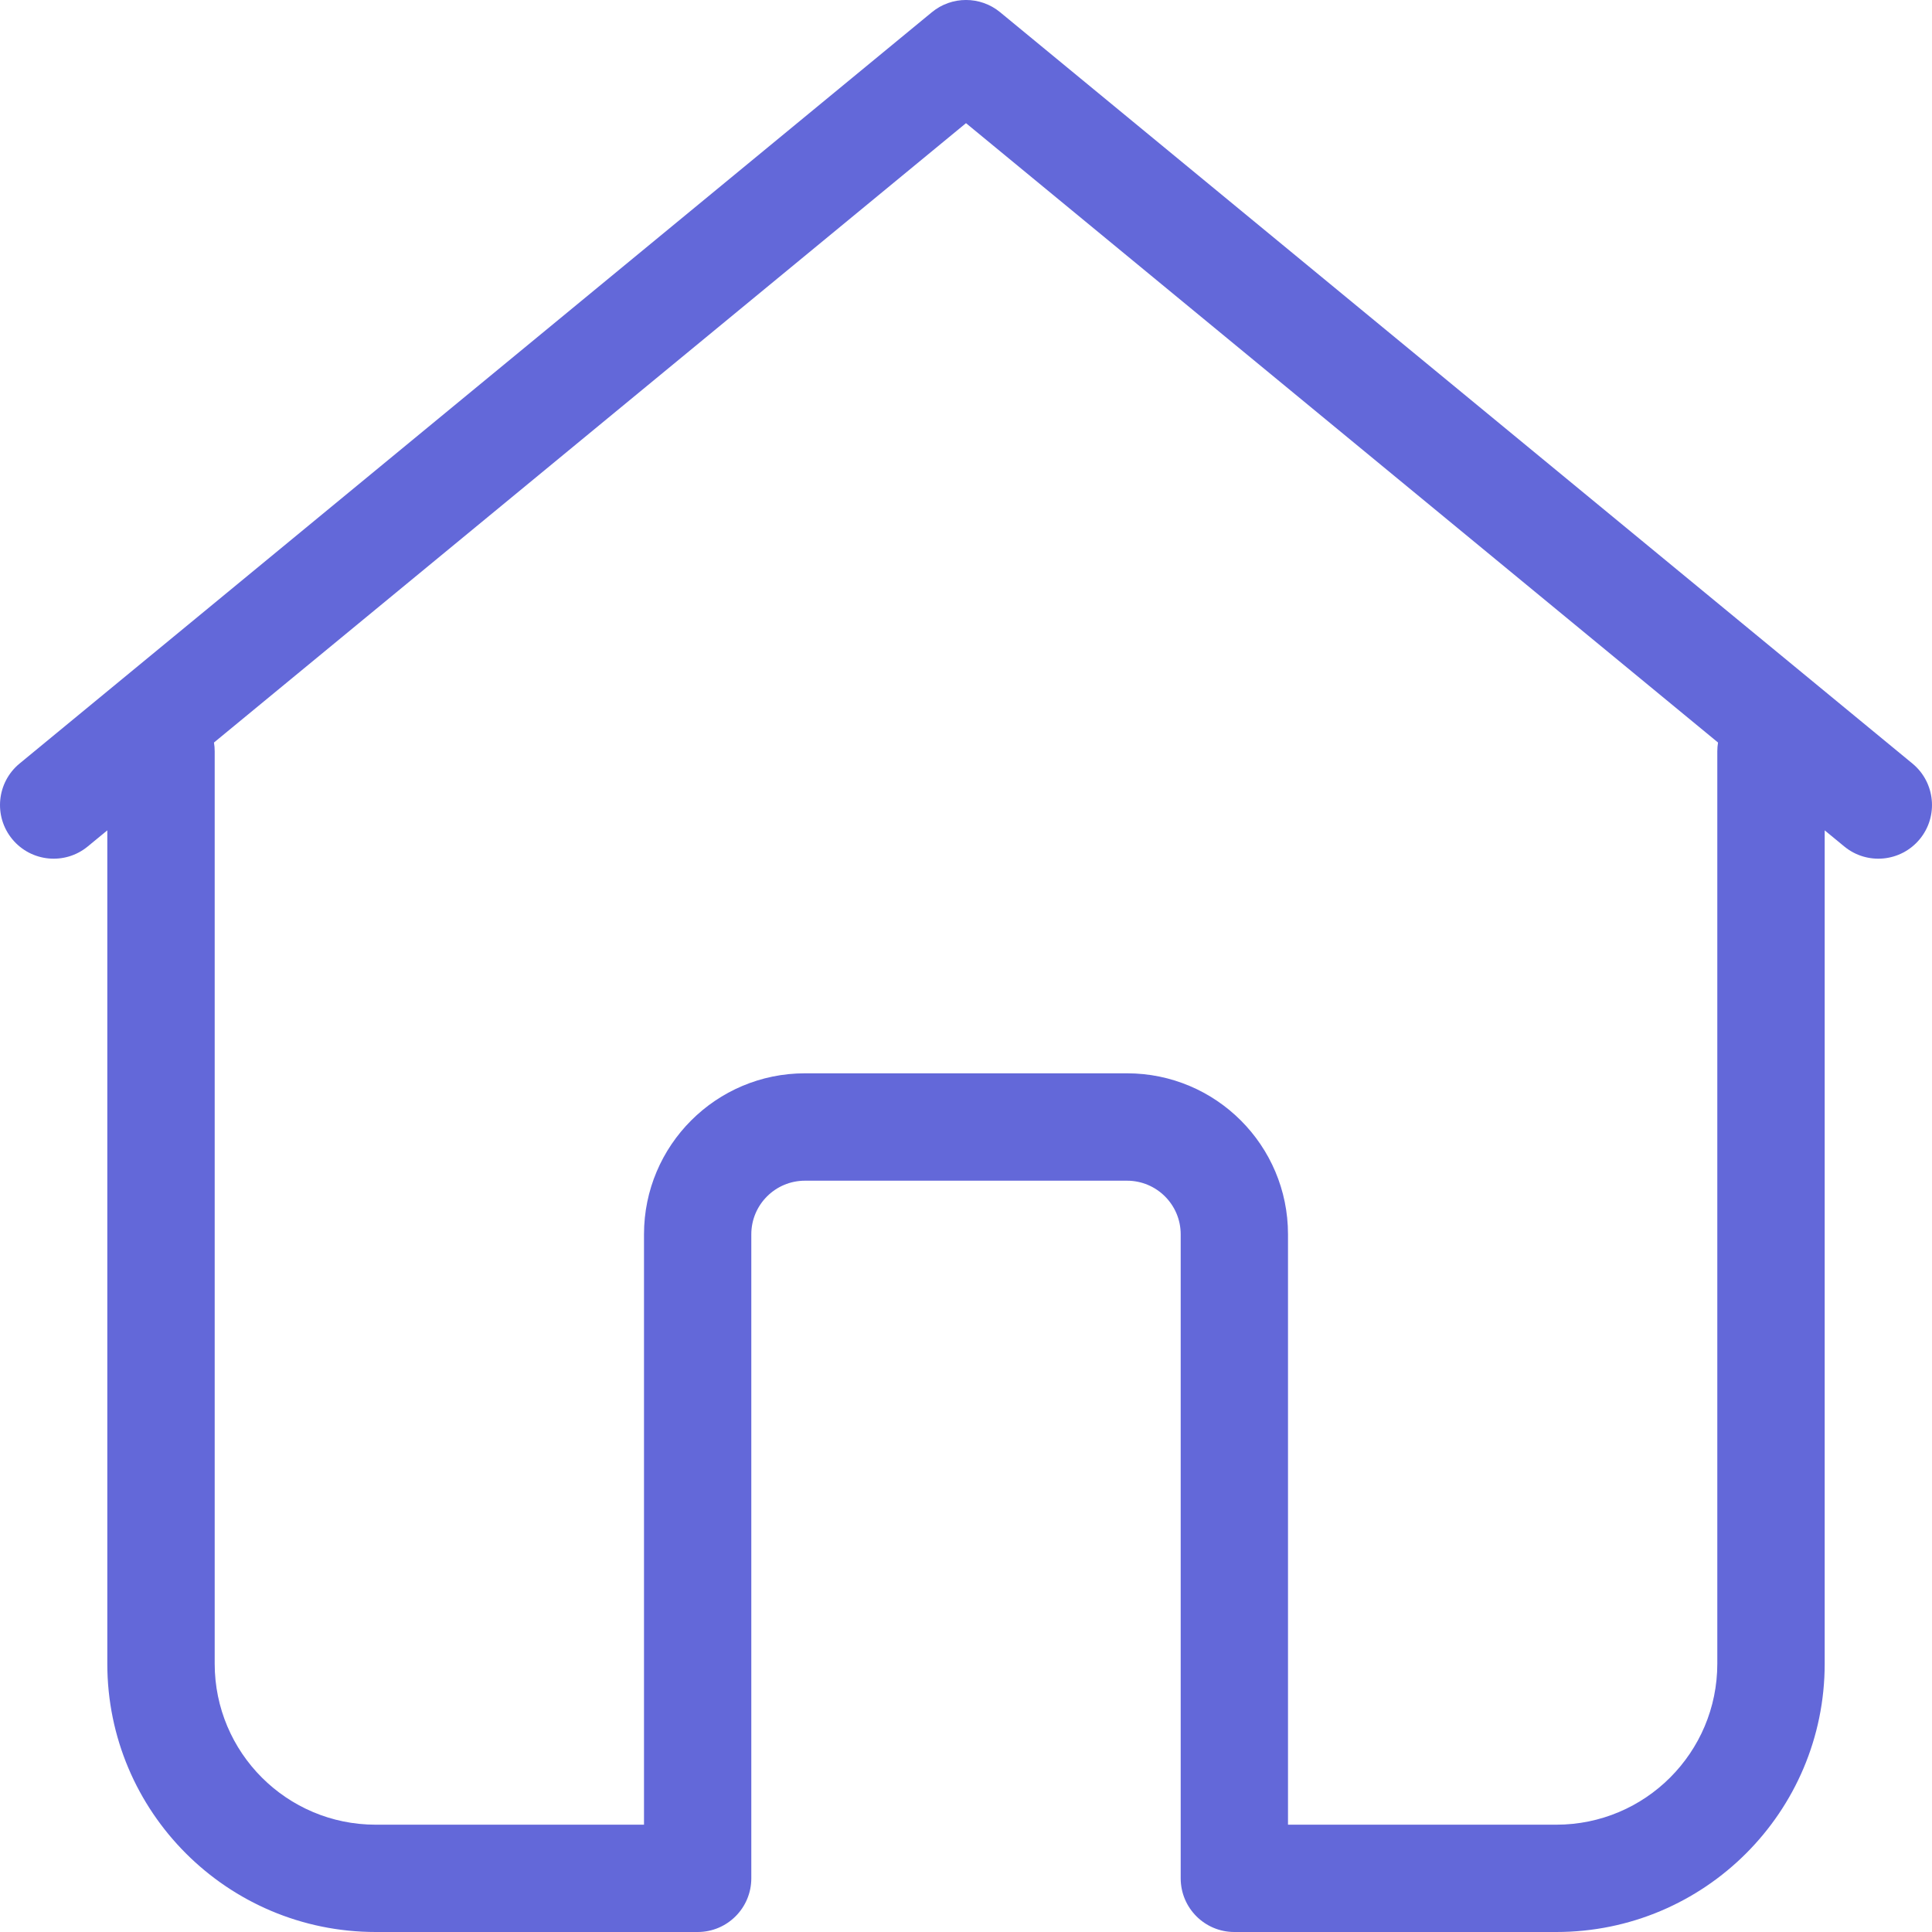
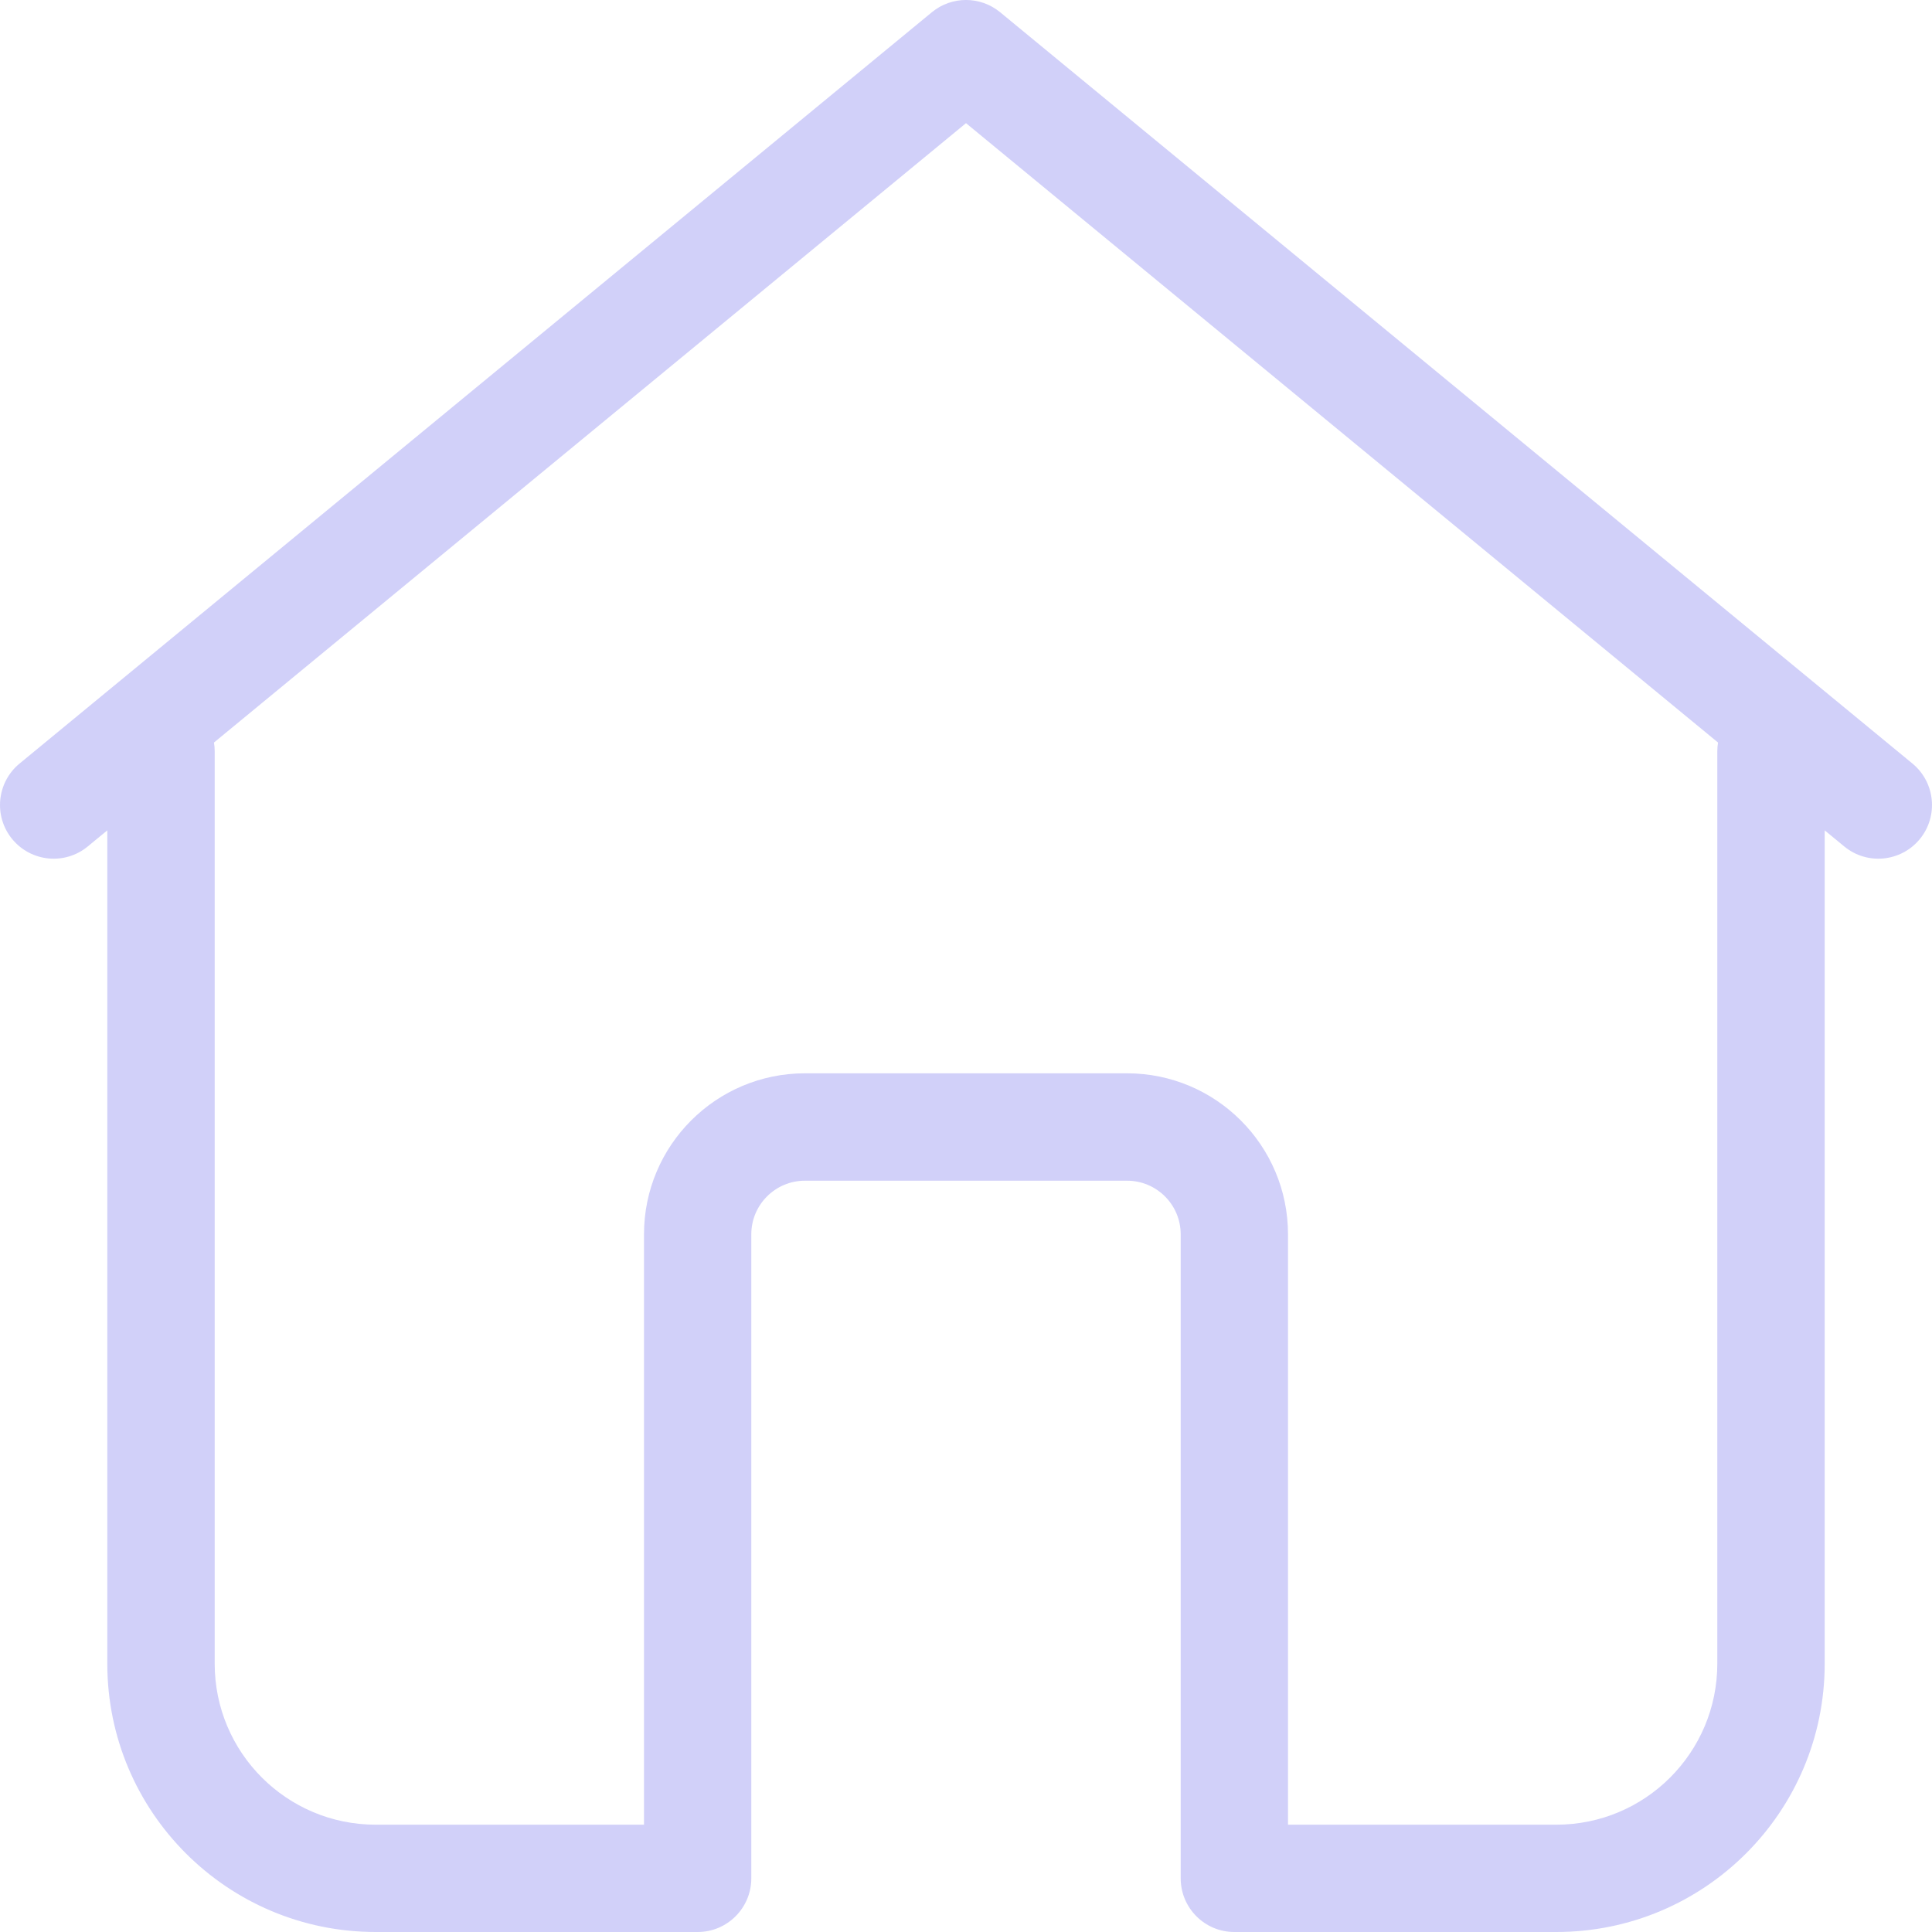
<svg xmlns="http://www.w3.org/2000/svg" width="24" height="24" viewBox="0 0 24 24" fill="none">
-   <path d="M22.667 10.315V20.667C22.667 22.508 21.174 24 19.333 24H15.333C14.965 24 14.667 23.701 14.667 23.333V15.333C14.667 14.965 14.368 14.667 14 14.667H10C9.632 14.667 9.333 14.965 9.333 15.333V23.333C9.333 23.701 9.035 24 8.667 24H4.667C2.826 24 1.333 22.508 1.333 20.667V10.315L1.09 10.515C0.806 10.749 0.386 10.708 0.152 10.424C-0.082 10.14 -0.041 9.719 0.243 9.485L11.576 0.152C11.822 -0.051 12.178 -0.051 12.424 0.152L23.757 9.485C24.041 9.719 24.082 10.14 23.848 10.424C23.614 10.708 23.194 10.749 22.91 10.515L22.667 10.315ZM21.342 9.224L12 1.53L2.658 9.224C2.664 9.26 2.667 9.296 2.667 9.333V20.667C2.667 21.771 3.562 22.667 4.667 22.667H8V15.333C8 14.229 8.895 13.333 10 13.333H14C15.105 13.333 16 14.229 16 15.333V22.667H19.333C20.438 22.667 21.333 21.771 21.333 20.667V9.333C21.333 9.296 21.336 9.26 21.342 9.224Z" fill="#6368D9" />
+   <path d="M22.667 10.315V20.667C22.667 22.508 21.174 24 19.333 24H15.333C14.965 24 14.667 23.701 14.667 23.333V15.333C14.667 14.965 14.368 14.667 14 14.667H10C9.632 14.667 9.333 14.965 9.333 15.333V23.333C9.333 23.701 9.035 24 8.667 24H4.667C2.826 24 1.333 22.508 1.333 20.667V10.315L1.09 10.515C0.806 10.749 0.386 10.708 0.152 10.424C-0.082 10.14 -0.041 9.719 0.243 9.485L11.576 0.152C11.822 -0.051 12.178 -0.051 12.424 0.152L23.757 9.485C24.041 9.719 24.082 10.14 23.848 10.424C23.614 10.708 23.194 10.749 22.91 10.515L22.667 10.315ZM21.342 9.224L12 1.53L2.658 9.224C2.664 9.26 2.667 9.296 2.667 9.333V20.667C2.667 21.771 3.562 22.667 4.667 22.667H8V15.333C8 14.229 8.895 13.333 10 13.333H14C15.105 13.333 16 14.229 16 15.333V22.667H19.333C20.438 22.667 21.333 21.771 21.333 20.667V9.333C21.333 9.296 21.336 9.26 21.342 9.224Z" fill="#D1D0F9" />
</svg>
